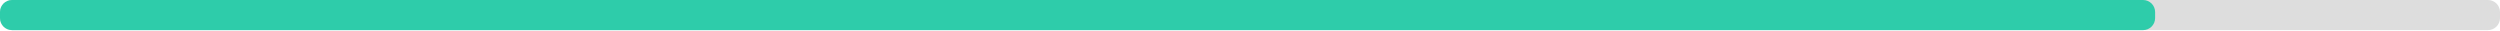
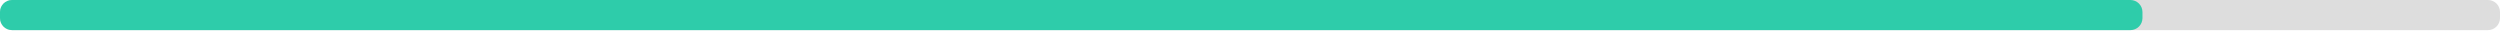
<svg xmlns="http://www.w3.org/2000/svg" width="830" height="10">
  <g>
    <rect style="fill: #ddd;" height="10" width="830" rx="4" y="0" x="0" />
-     <rect style="fill: #2eccaa;" height="10" width="715.5" rx="4" y="0" x="0" />
+     <rect style="fill: #2eccaa;" height="10" width="711.3" rx="4" y="0" x="0" />
  </g>
</svg>
